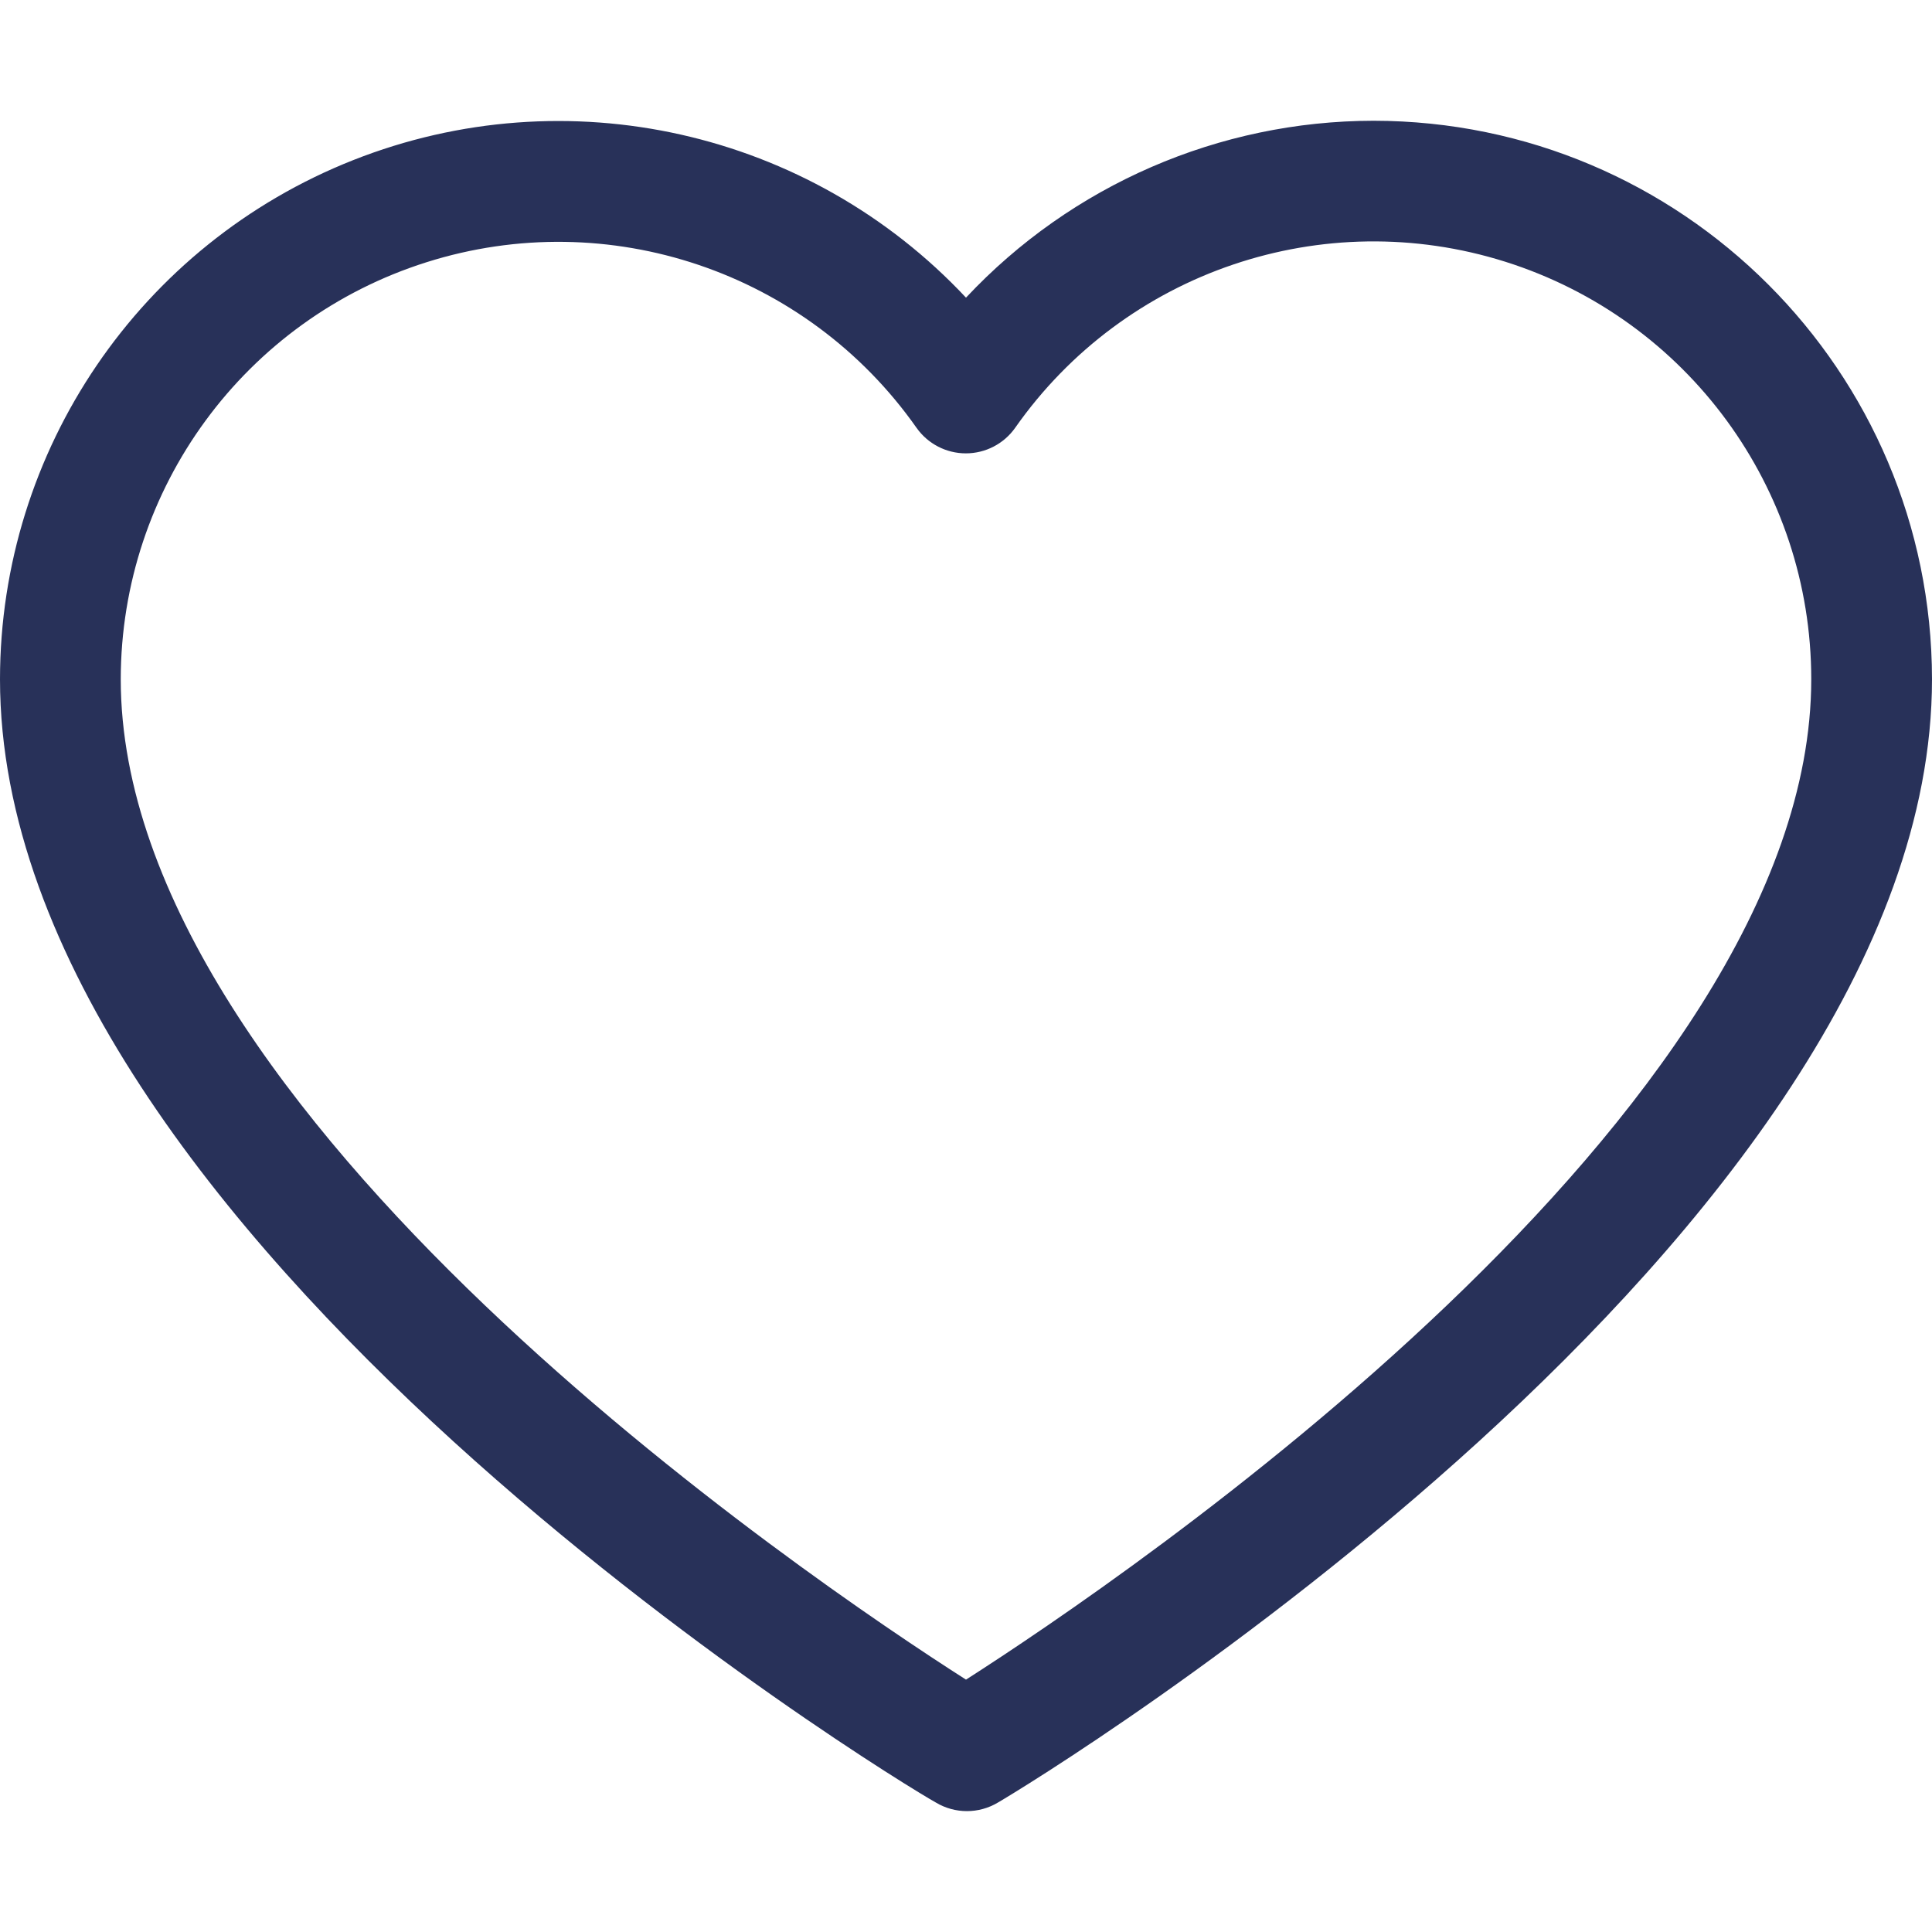
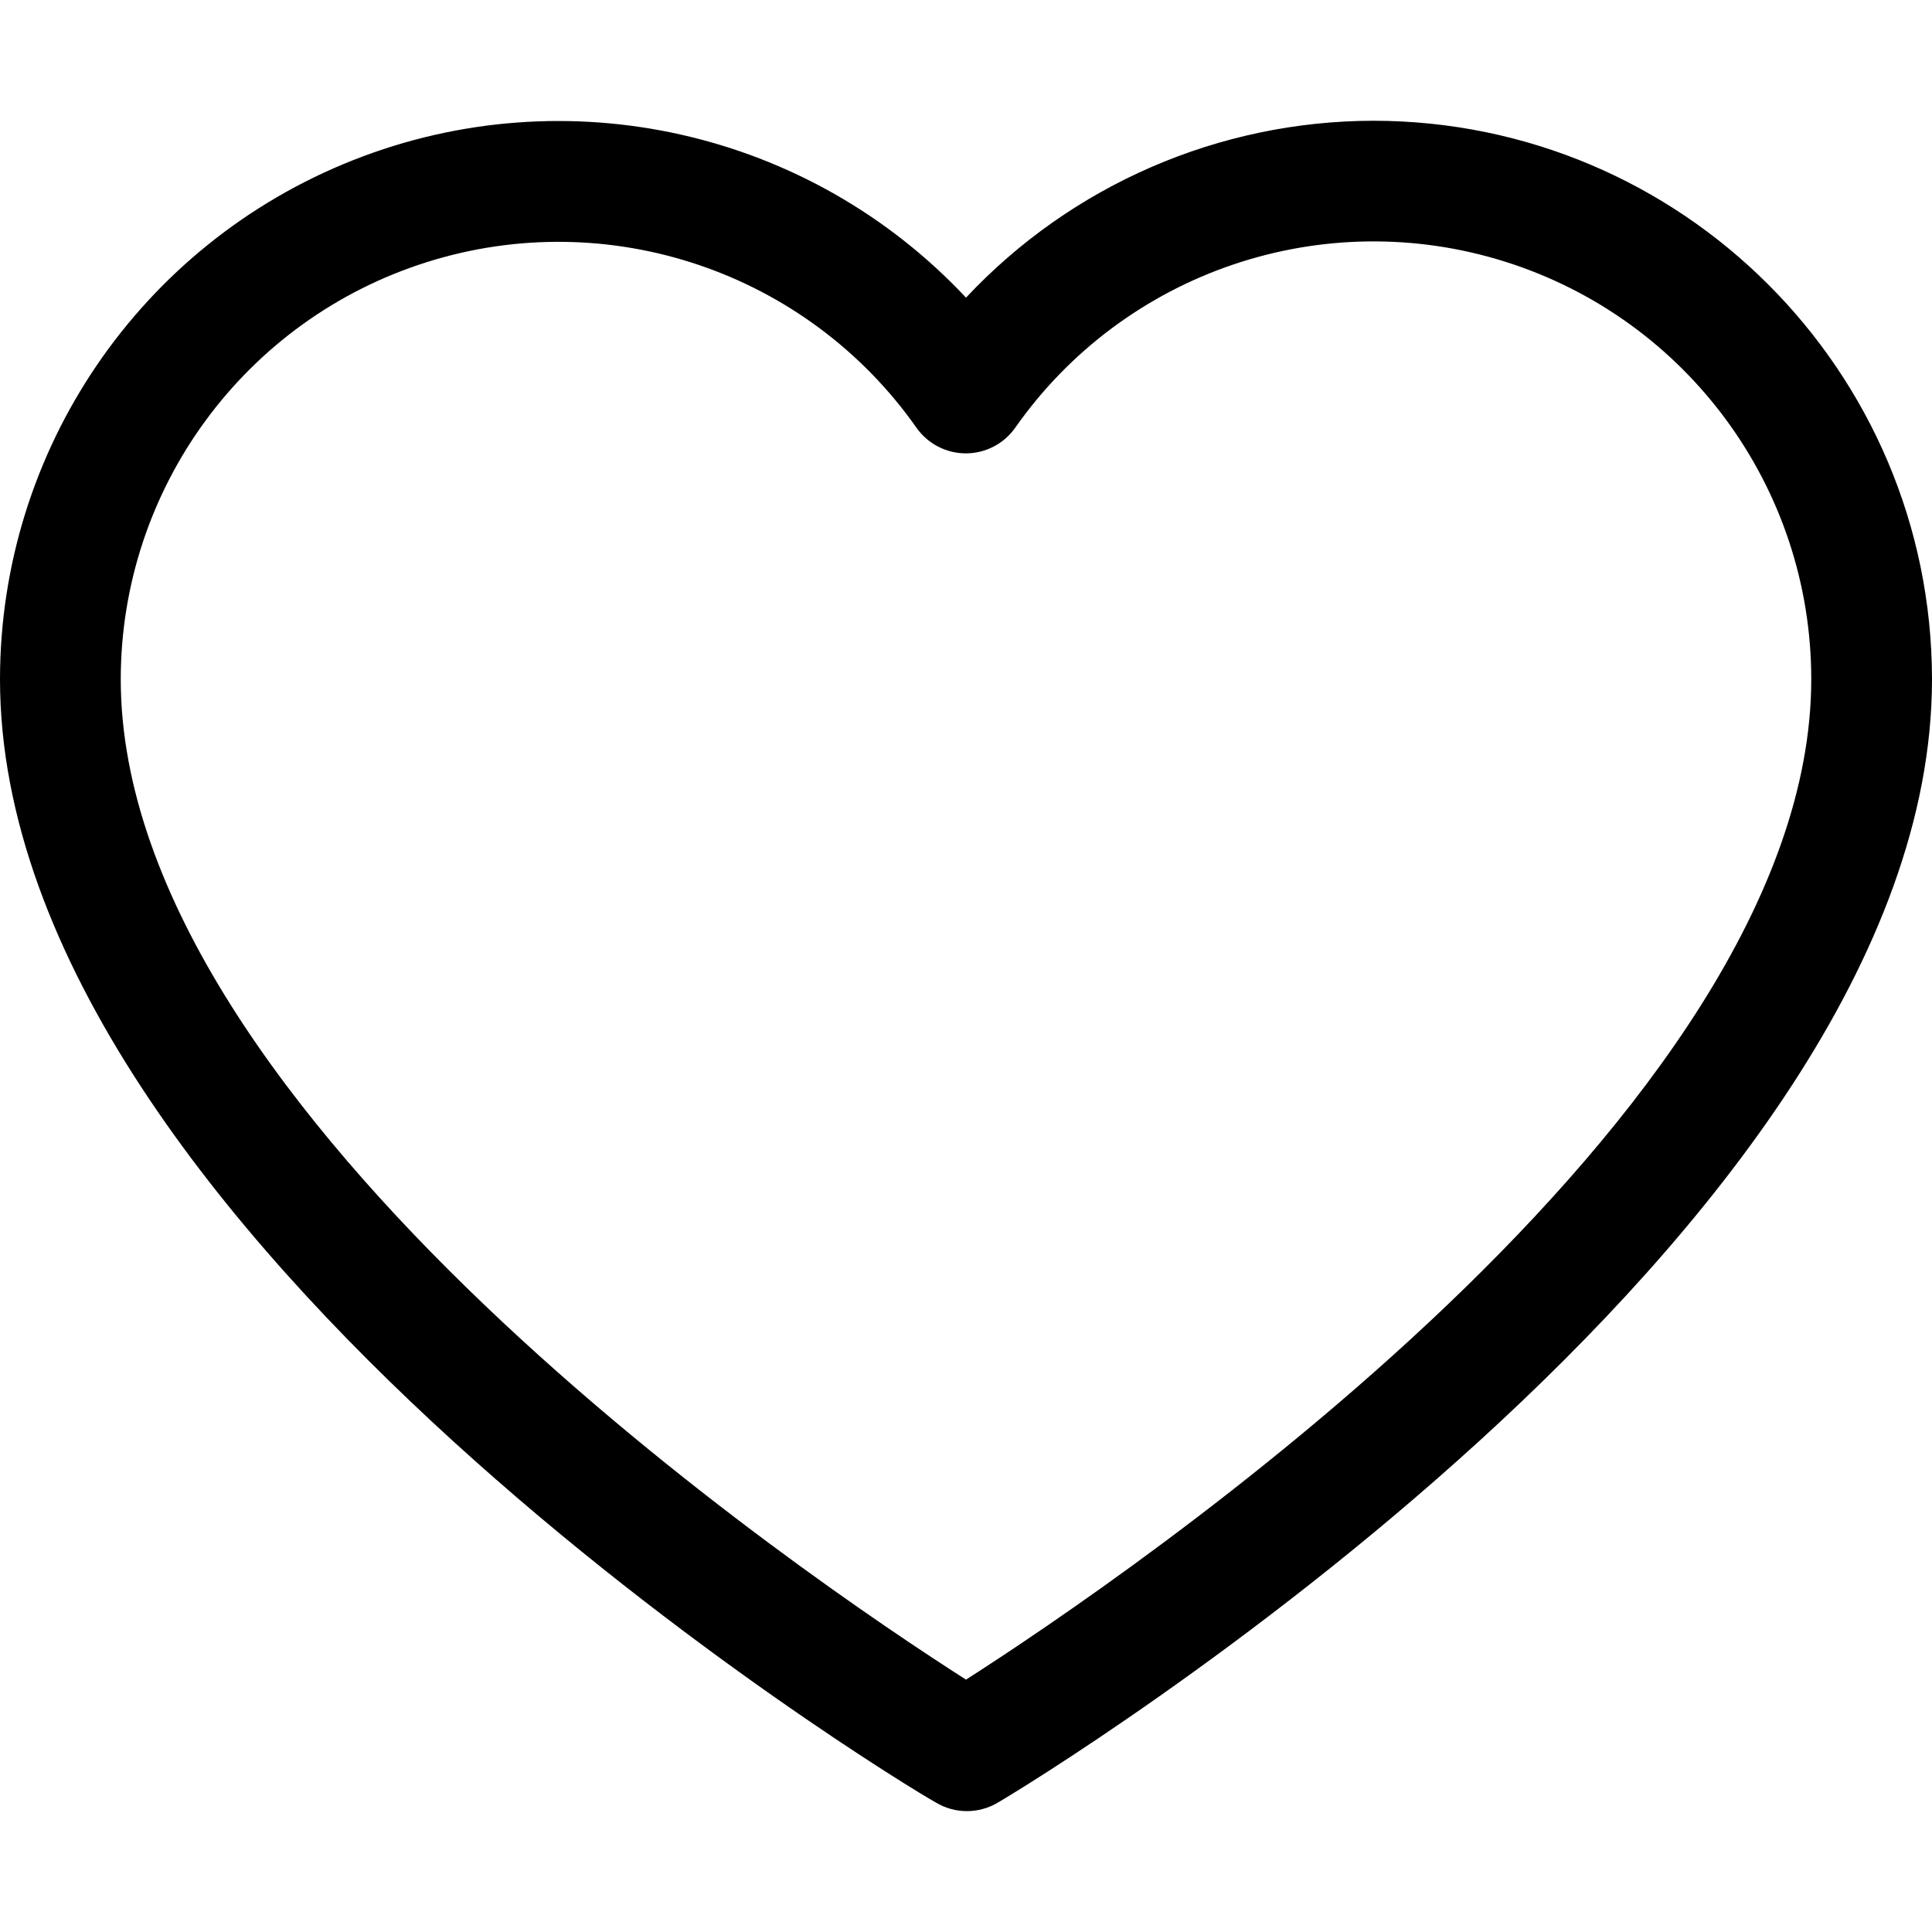
<svg xmlns="http://www.w3.org/2000/svg" version="1.1" xmlnsXlink="http://www.w3.org/1999/xlink" xmlnssvgjs="http://svgjs.com/svgjs" width="45" height="45" x="0" y="0" viewBox="0 0 64 64" style="enable-background:new 0 0 512 512" xmlSpace="preserve" className="">
  <g>
-     <path d="M45.5,4A18.53,18.53,0,0,0,32,9.86,18.5,18.5,0,0,0,0,22.5C0,40.92,29.71,59,31,59.71a2,2,0,0,0,2.06,0C34.29,59,64,40.92,64,22.5A18.52,18.52,0,0,0,45.5,4ZM32,55.64C26.83,52.34,4,36.92,4,22.5a14.5,14.5,0,0,1,26.36-8.33,2,2,0,0,0,3.27,0A14.5,14.5,0,0,1,60,22.5C60,36.91,37.17,52.33,32,55.64Z" fill="#283159" dataoriginal="#000000" className="" />
+     <path d="M45.5,4A18.53,18.53,0,0,0,32,9.86,18.5,18.5,0,0,0,0,22.5C0,40.92,29.71,59,31,59.71a2,2,0,0,0,2.06,0C34.29,59,64,40.92,64,22.5A18.52,18.52,0,0,0,45.5,4ZM32,55.64C26.83,52.34,4,36.92,4,22.5a14.5,14.5,0,0,1,26.36-8.33,2,2,0,0,0,3.27,0A14.5,14.5,0,0,1,60,22.5C60,36.91,37.17,52.33,32,55.64Z" fill="currentColor" dataoriginal="#000000" className="" />
  </g>
</svg>
